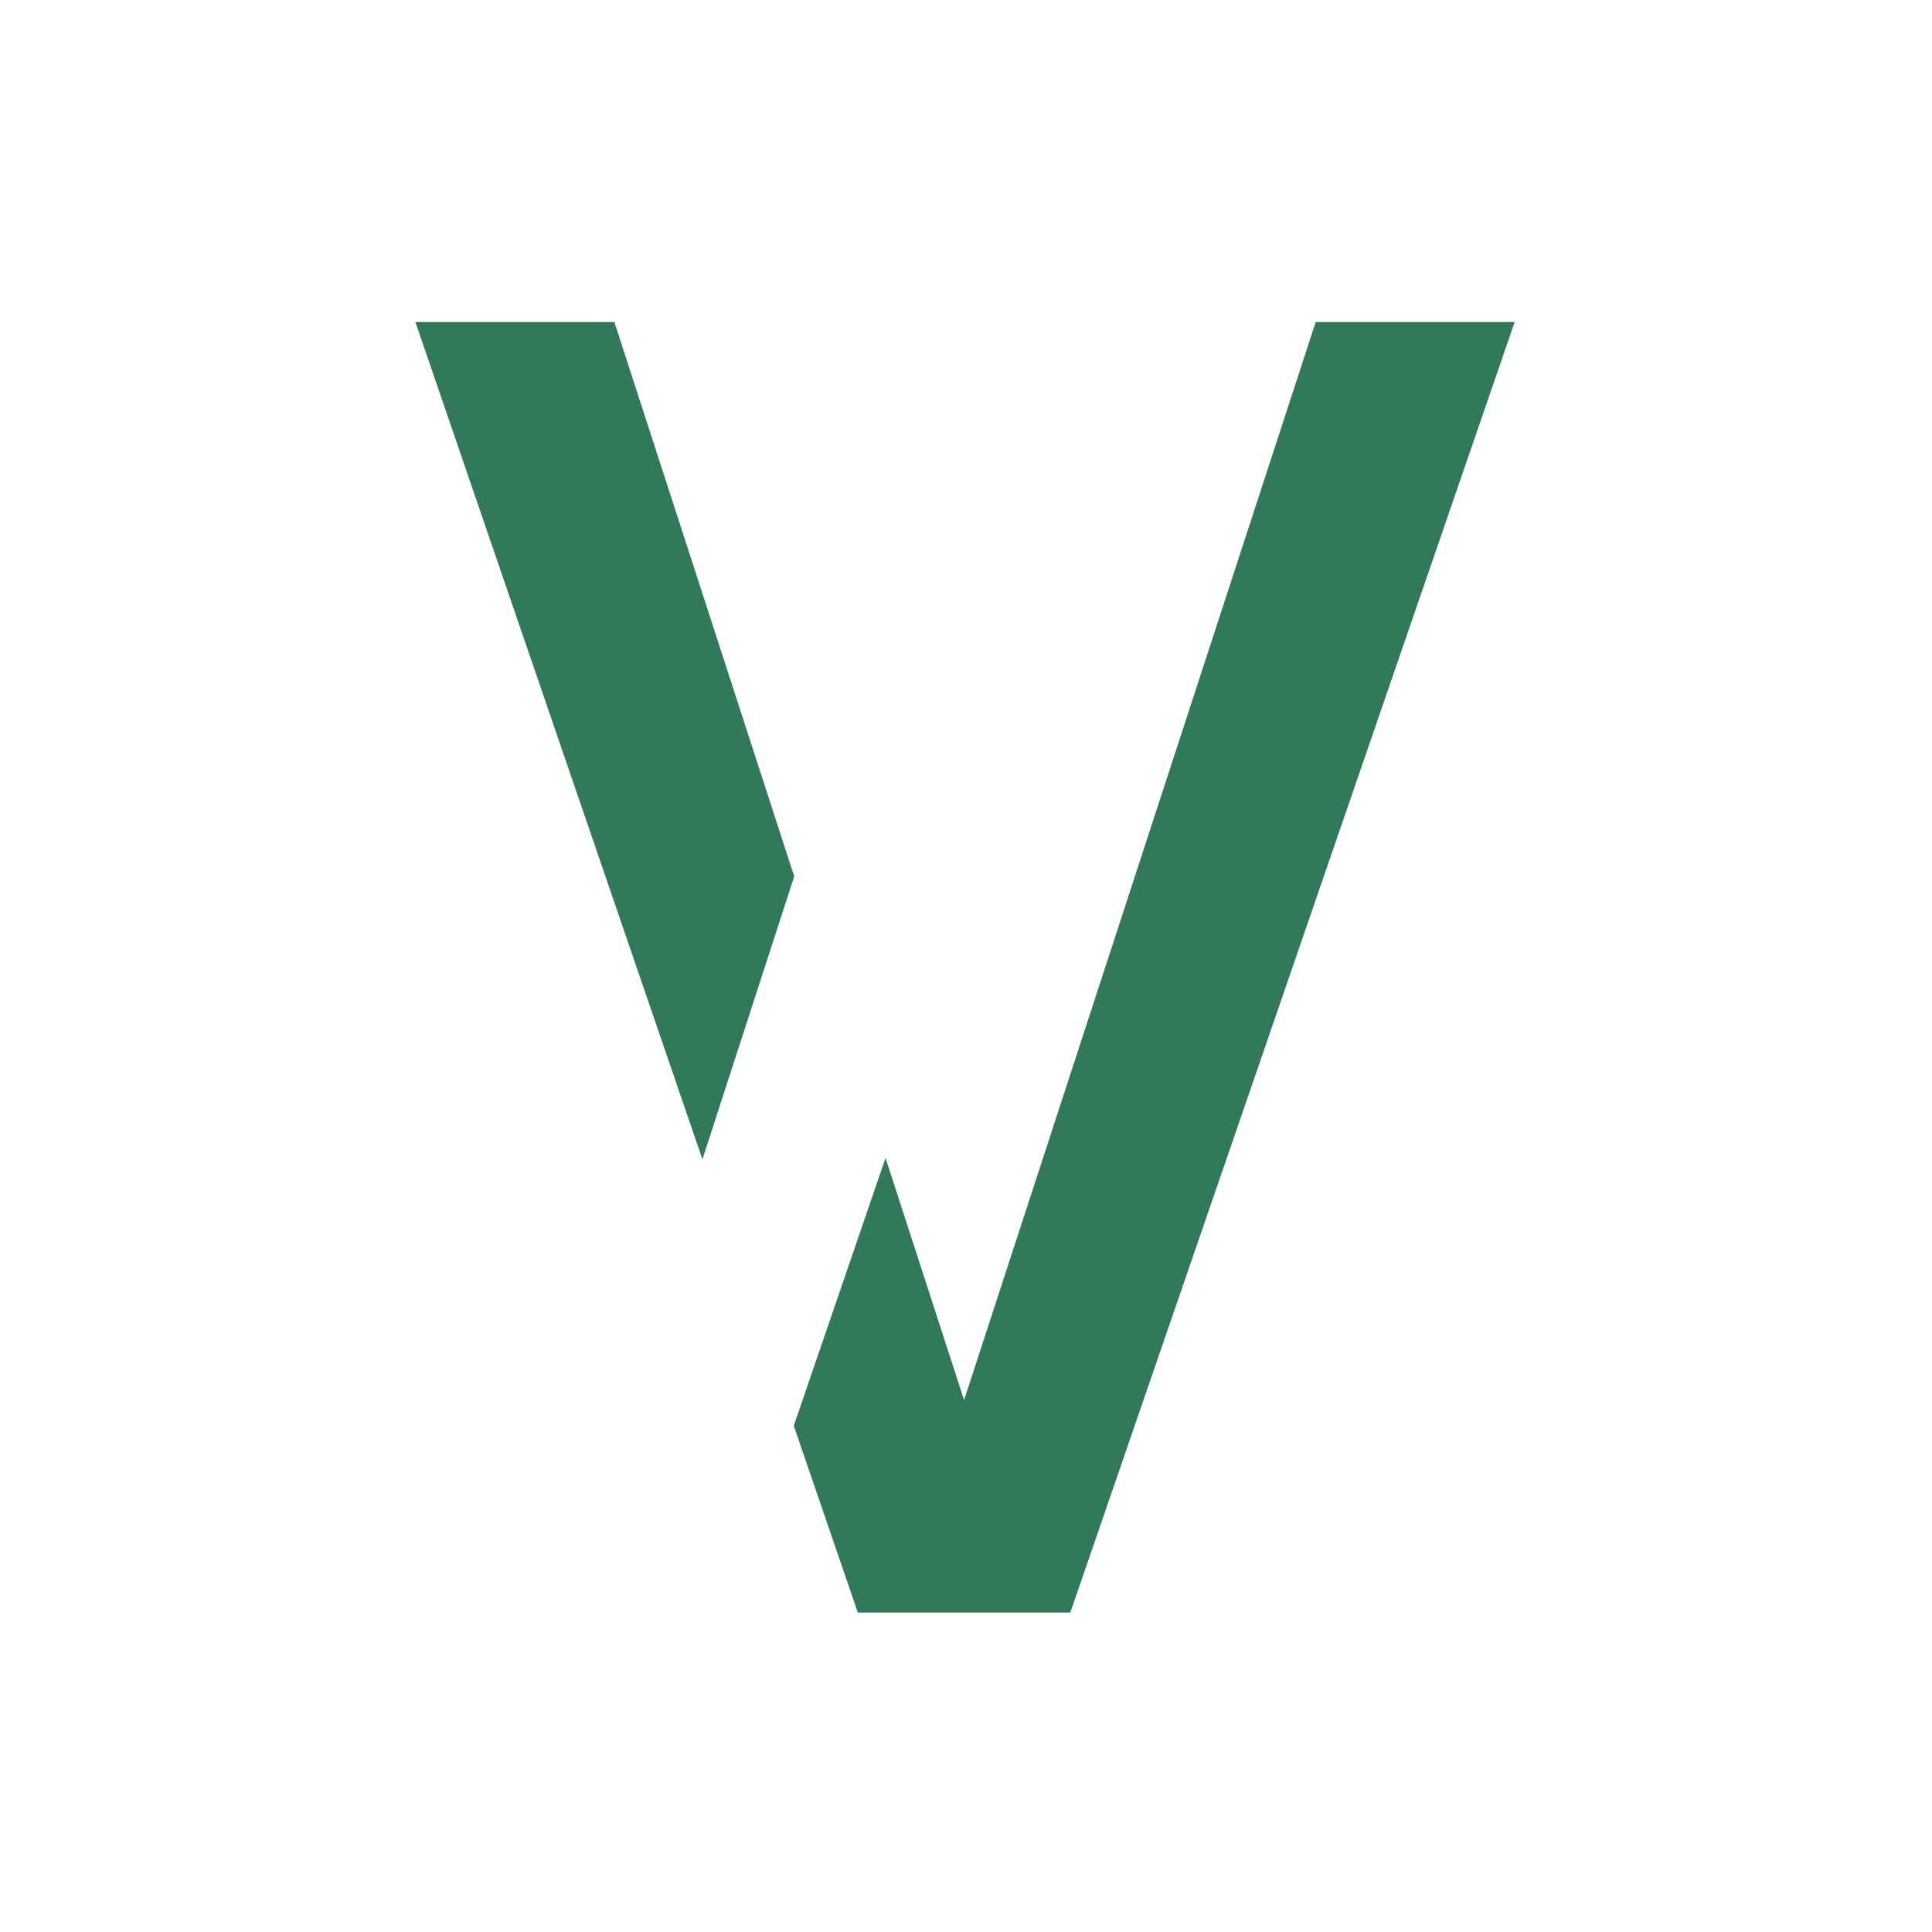
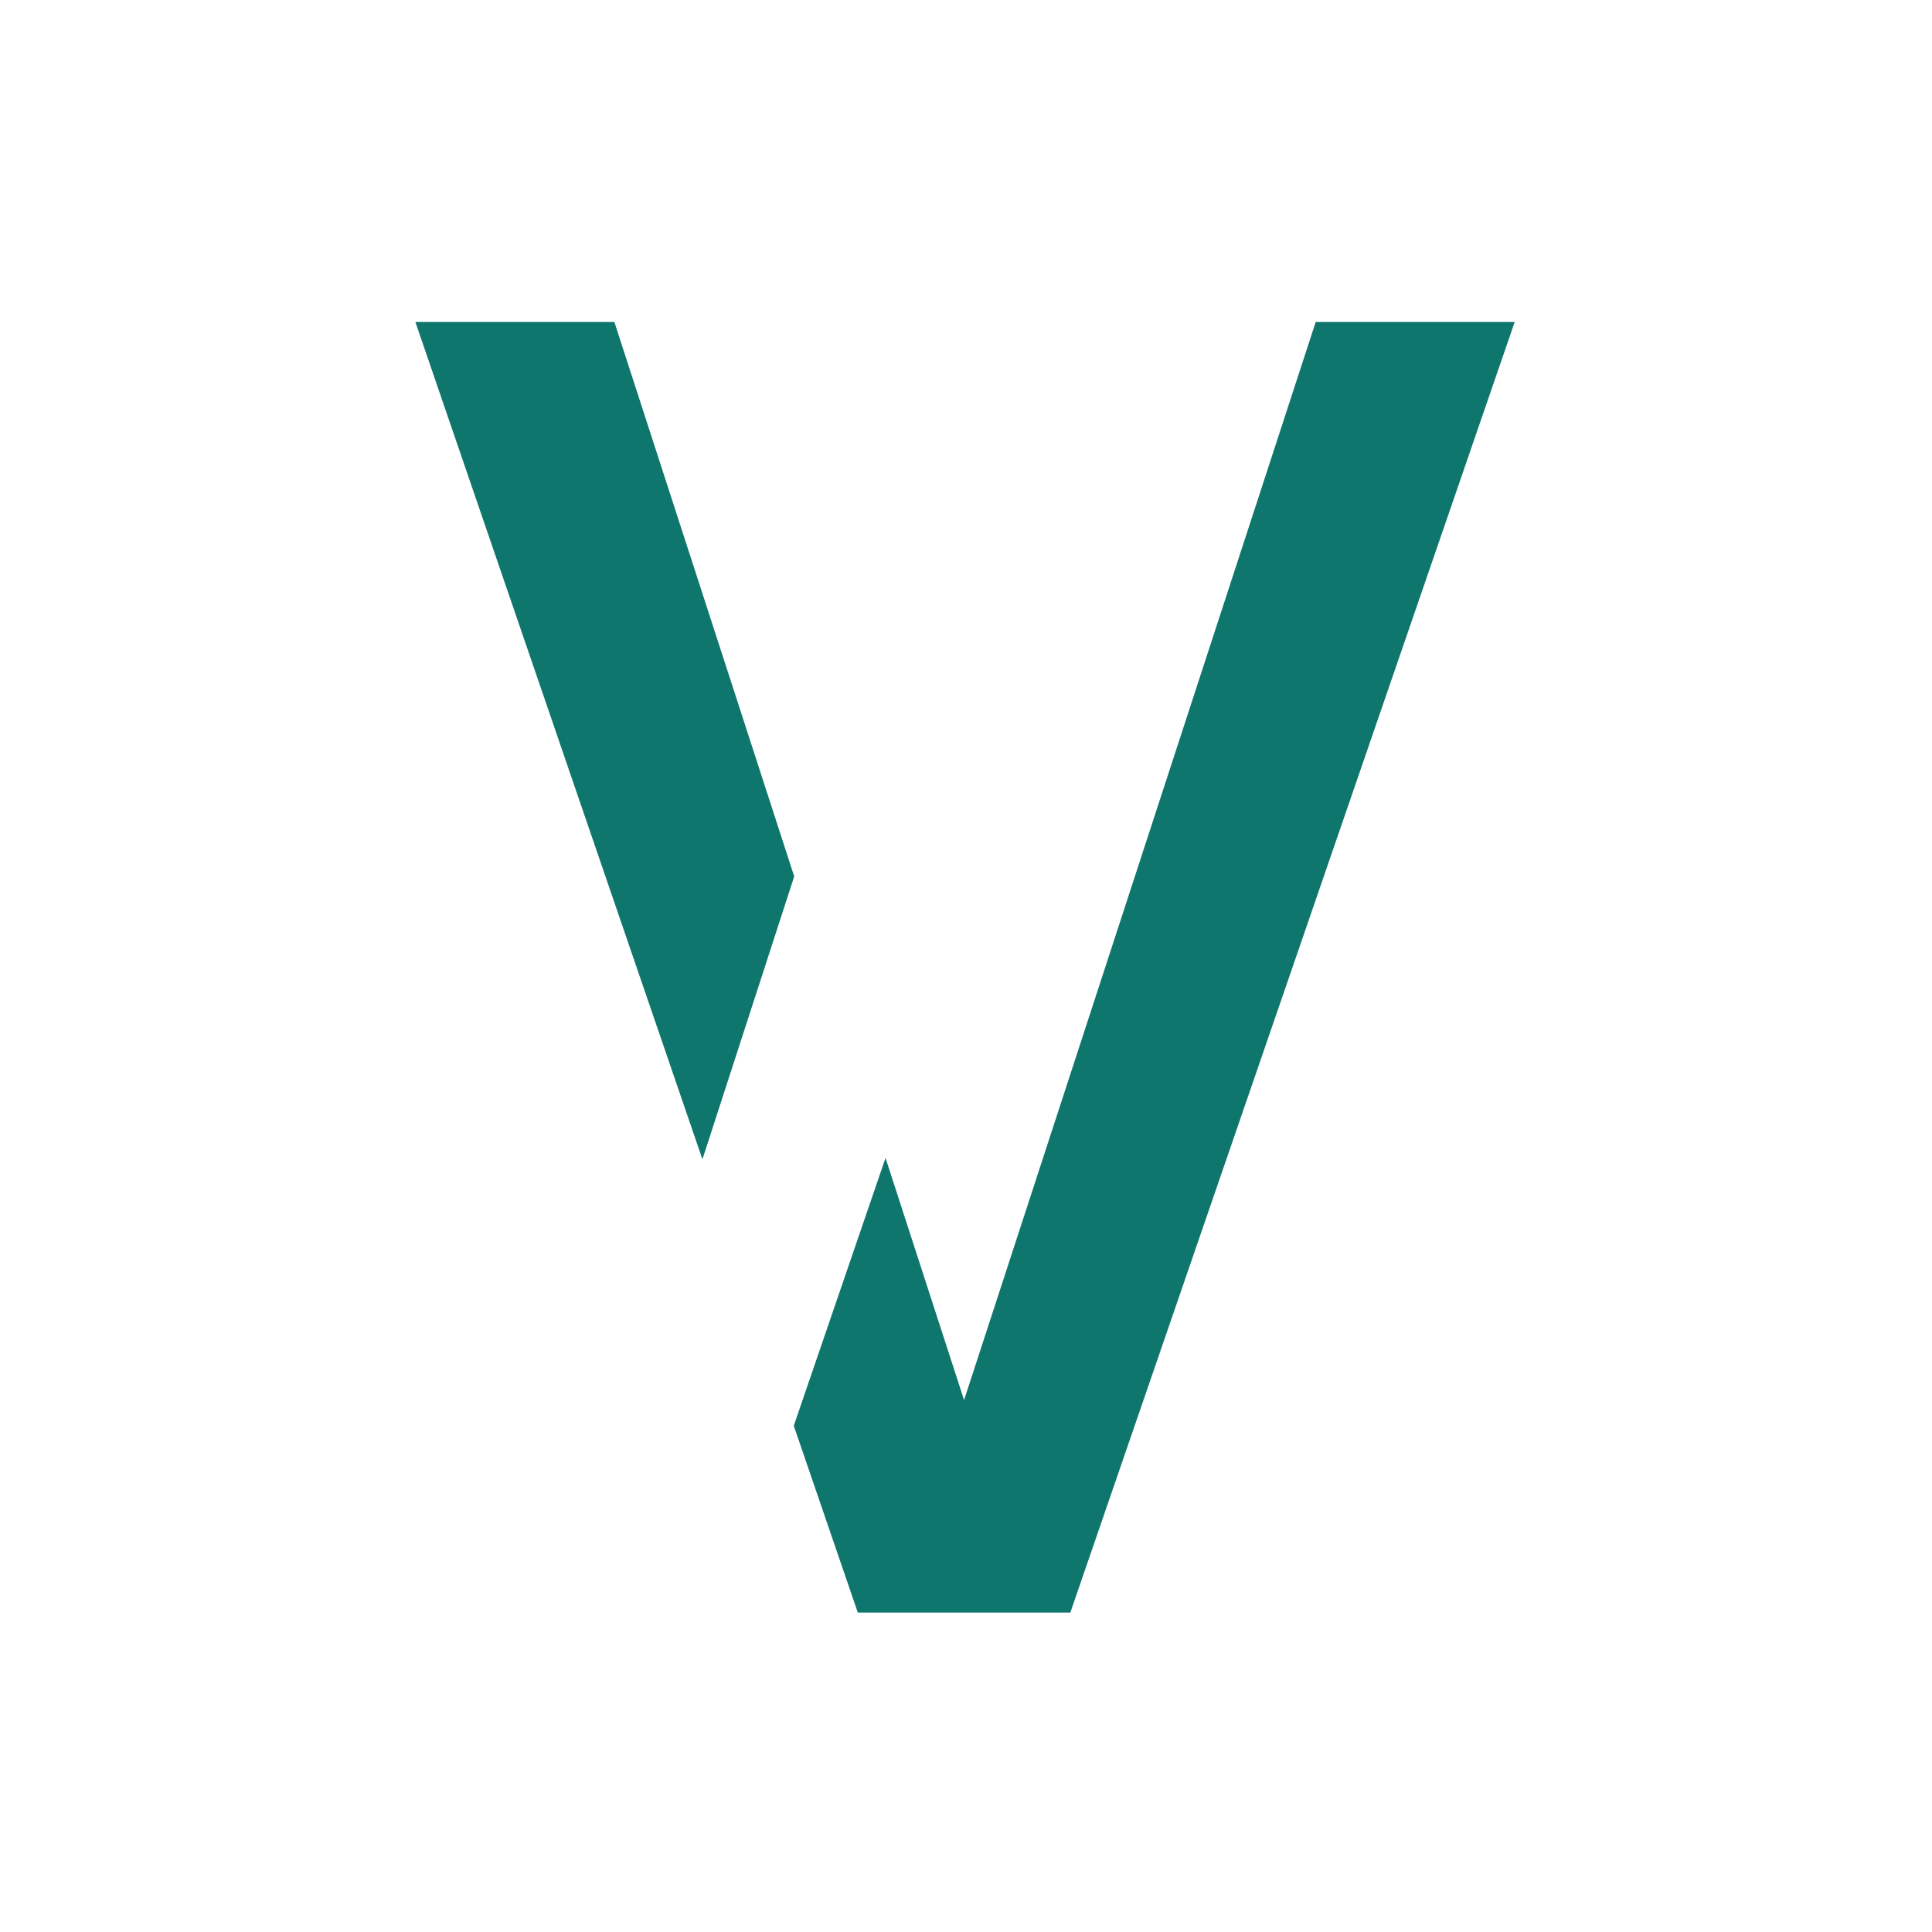
<svg xmlns="http://www.w3.org/2000/svg" width="600" height="600" viewBox="0 0 600 600" fill="none">
-   <path fill-rule="evenodd" clip-rule="evenodd" d="M246.512 442.785L266.4 500.8H332.4L470.4 100H408.6L299.4 434.8L275.009 359.607L246.512 442.785ZM246.651 272.182L190.8 100H129L218.144 360.036L246.651 272.182Z" fill="#327959" />
+   <path fill-rule="evenodd" clip-rule="evenodd" d="M246.512 442.785L266.4 500.8H332.4L470.4 100H408.6L299.4 434.8L275.009 359.607L246.512 442.785ZM246.651 272.182L190.8 100H129L218.144 360.036L246.651 272.182Z" fill="#0F766E" />
</svg>
